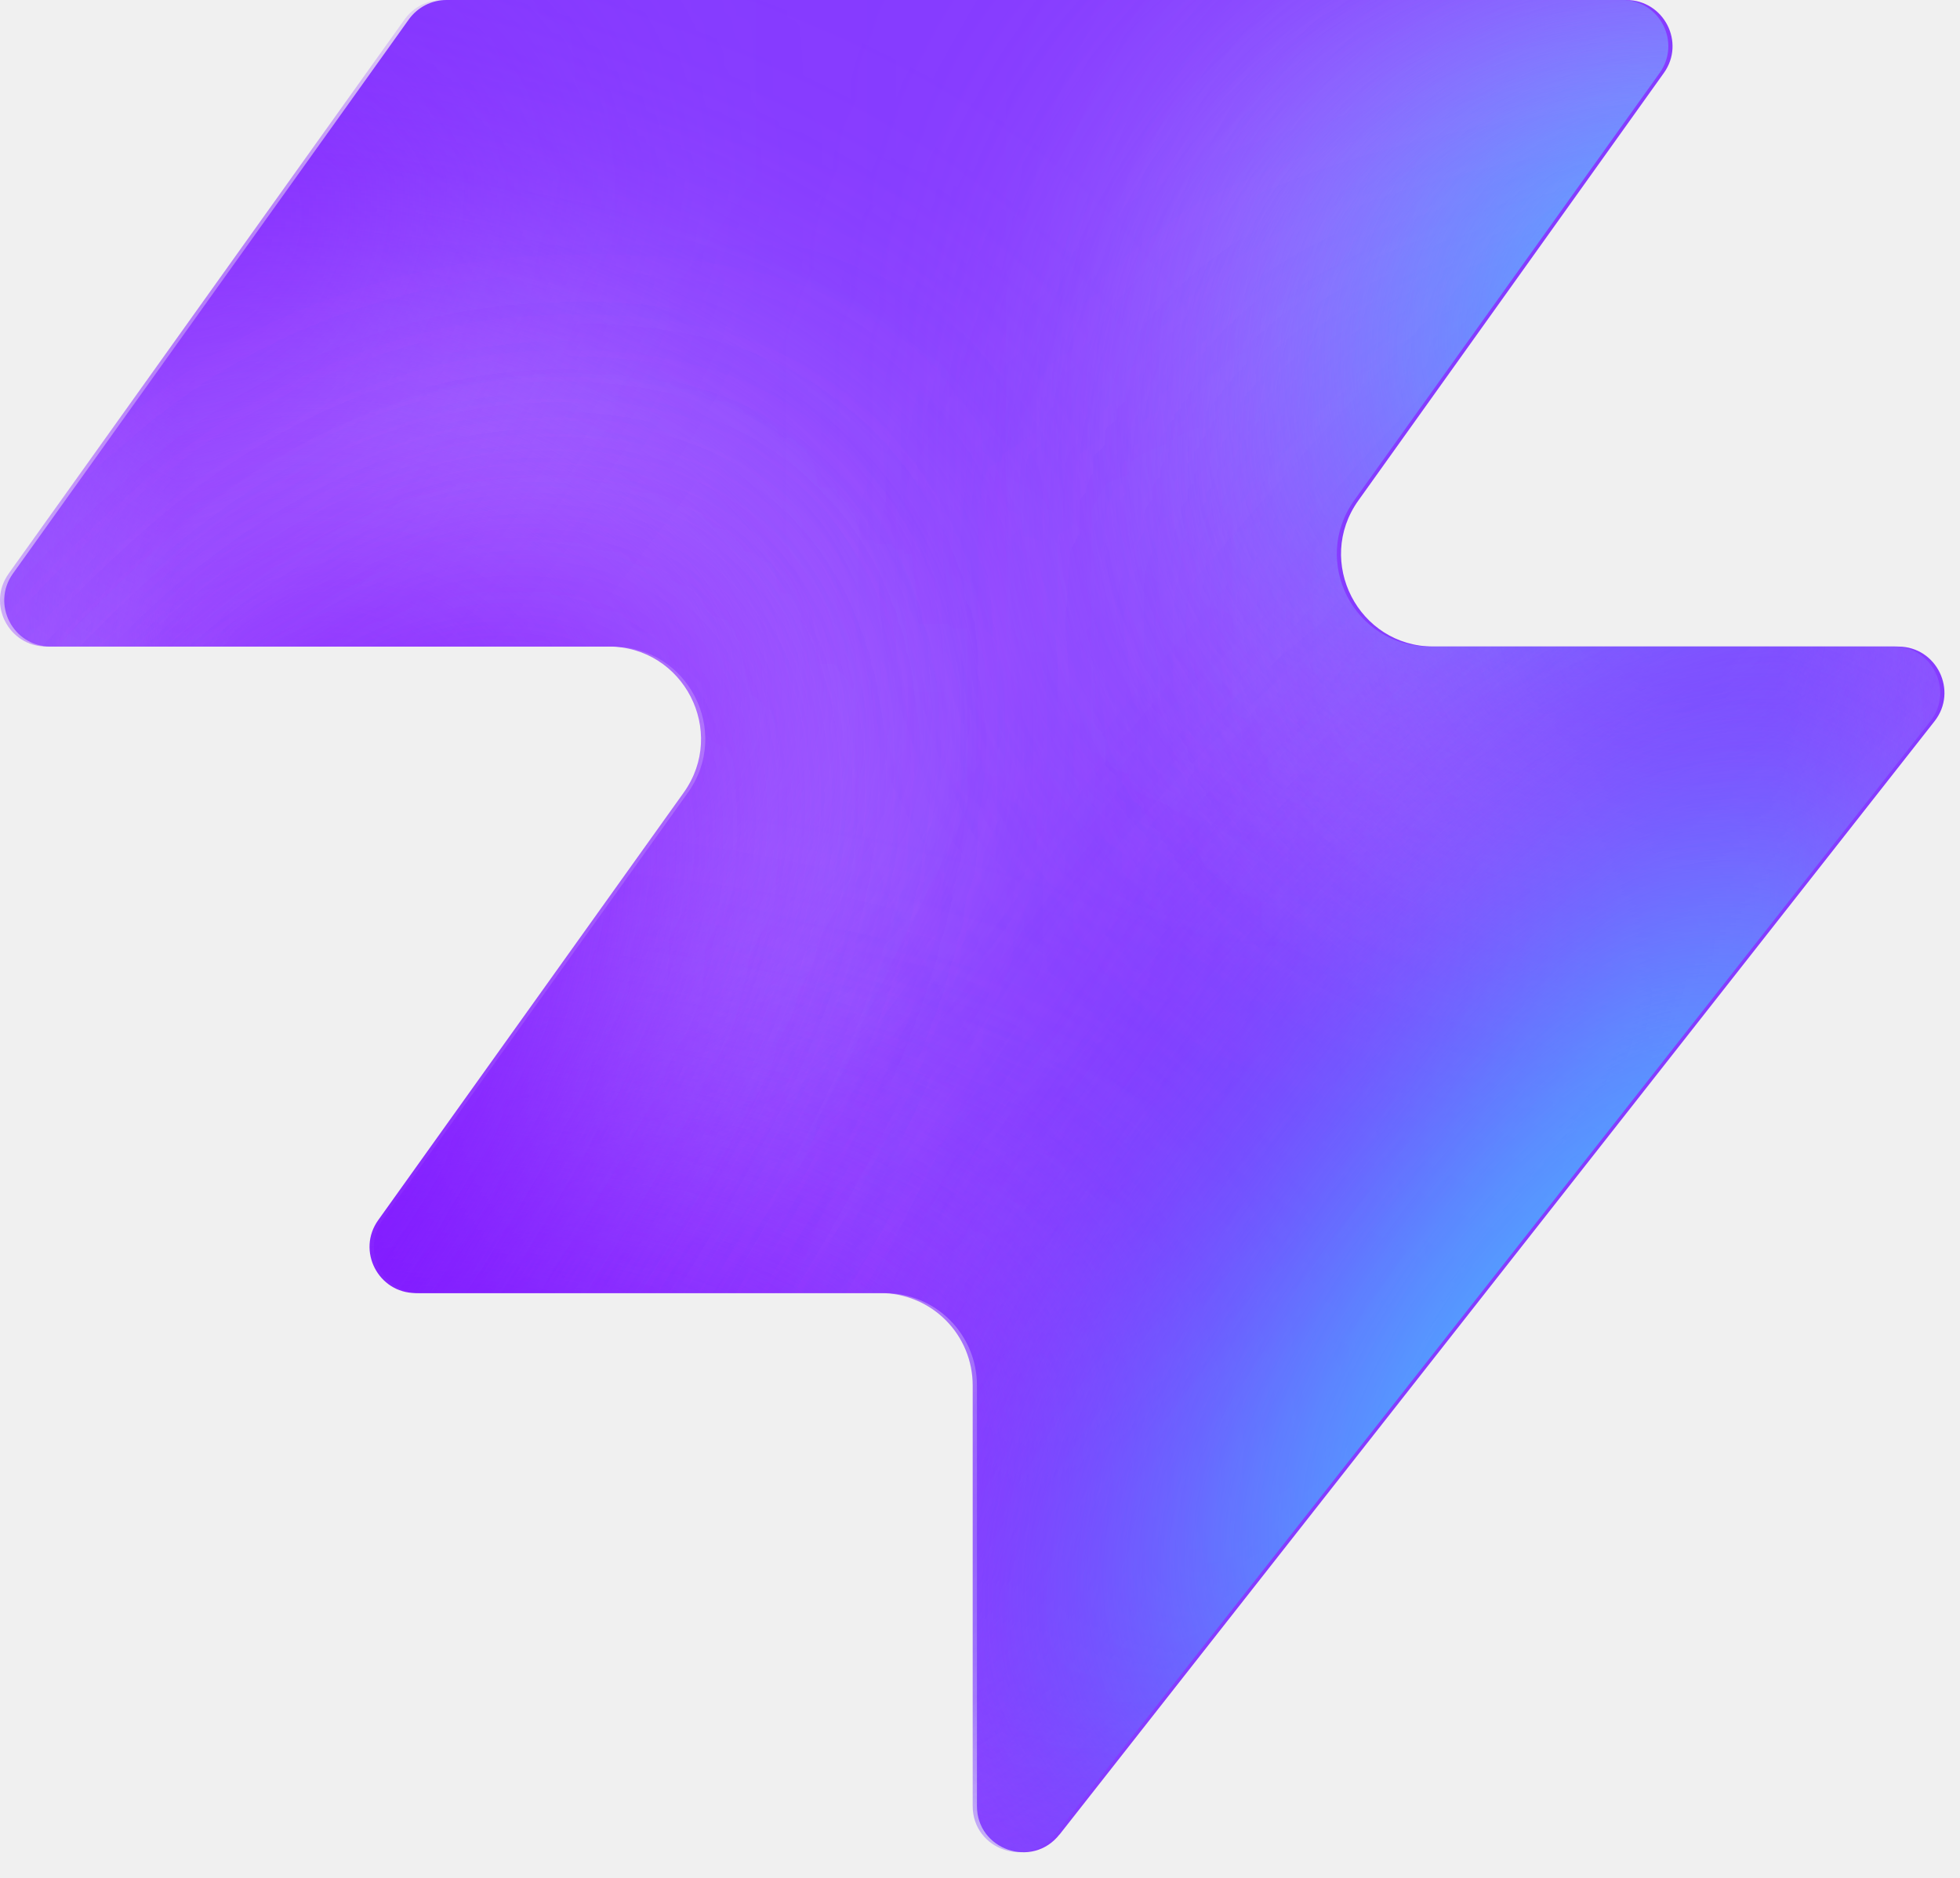
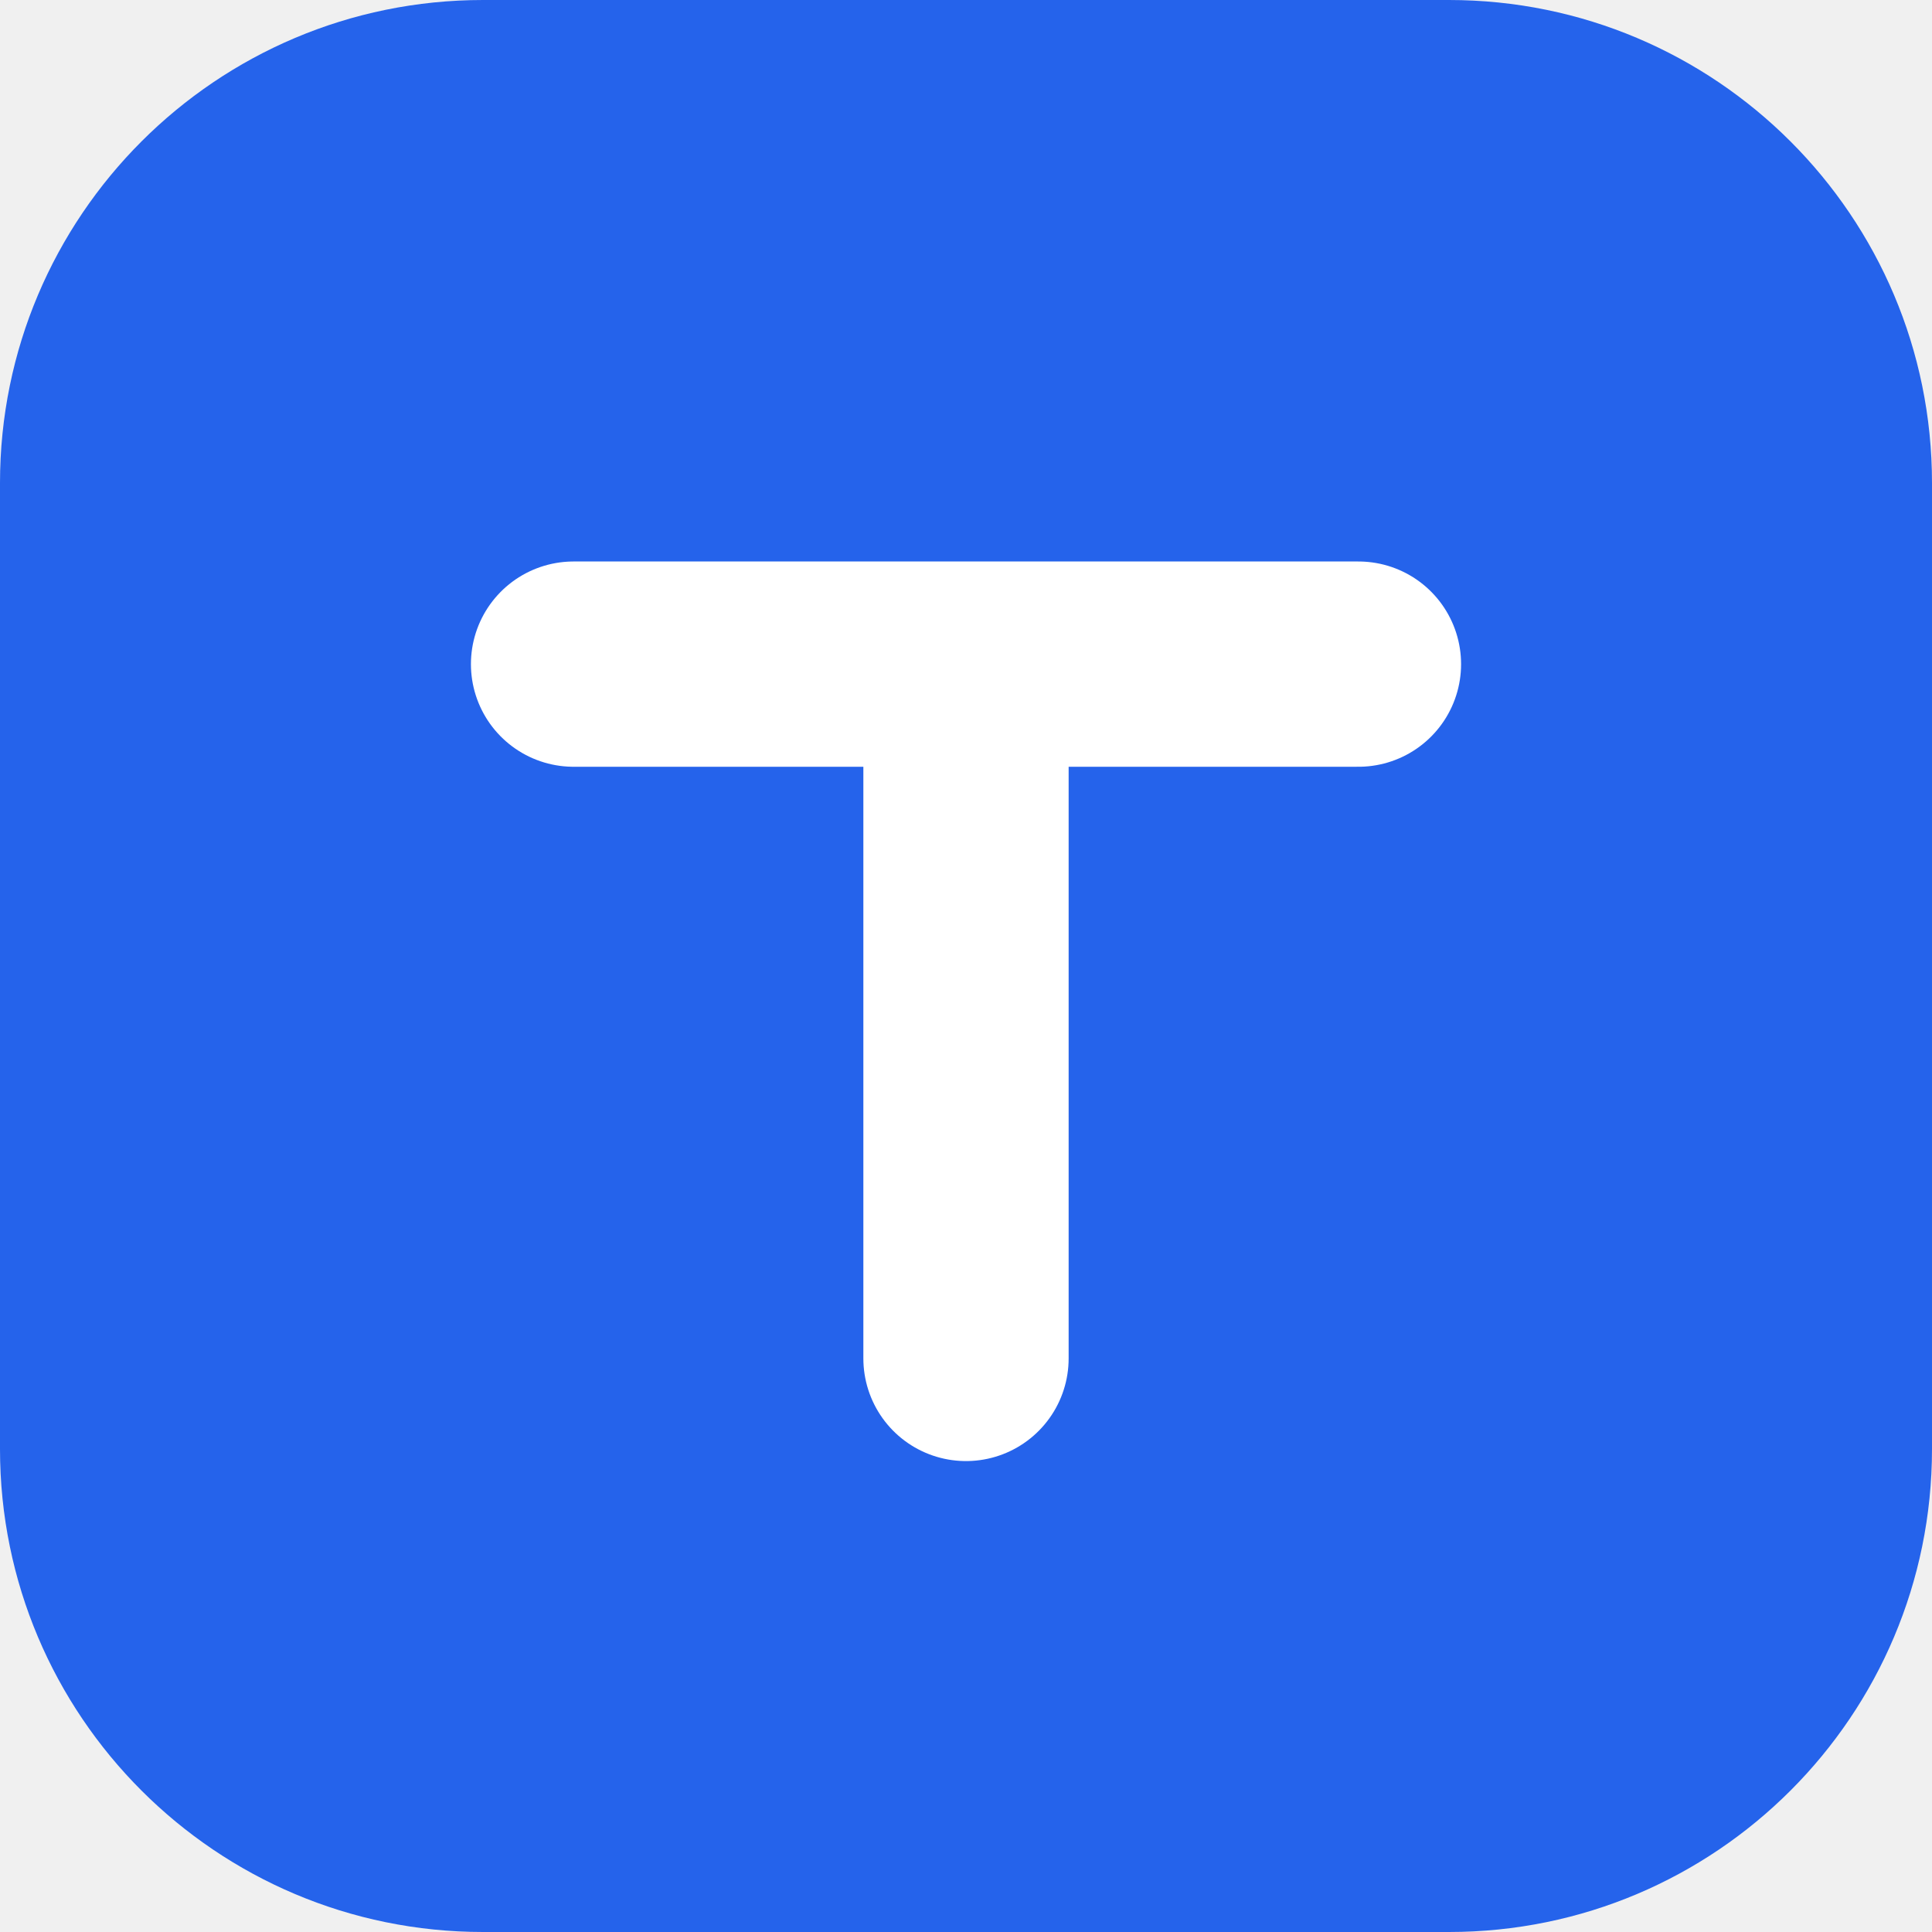
- <svg xmlns="http://www.w3.org/2000/svg" width="48" height="46" fill="none" viewBox="0 0 48 46">
-   <path fill="#863bff" d="M25.946 44.938c-.664.845-2.021.375-2.021-.698V33.937a2.26 2.26 0 0 0-2.262-2.262H10.287c-.92 0-1.456-1.04-.92-1.788l7.48-10.471c1.07-1.497 0-3.578-1.842-3.578H1.237c-.92 0-1.456-1.04-.92-1.788L10.013.474c.214-.297.556-.474.92-.474h28.894c.92 0 1.456 1.04.92 1.788l-7.48 10.471c-1.07 1.498 0 3.579 1.842 3.579h11.377c.943 0 1.473 1.088.89 1.83L25.947 44.94z" style="fill:#863bff;fill:color(display-p3 .525 .23 1);fill-opacity:1" />
-   <mask id="a" width="48" height="46" x="0" y="0" maskUnits="userSpaceOnUse" style="mask-type:alpha">
-     <path fill="#000" d="M25.842 44.938c-.664.844-2.021.375-2.021-.698V33.937a2.26 2.26 0 0 0-2.262-2.262H10.183c-.92 0-1.456-1.04-.92-1.788l7.48-10.471c1.07-1.498 0-3.579-1.842-3.579H1.133c-.92 0-1.456-1.04-.92-1.787L9.91.473c.214-.297.556-.474.92-.474h28.894c.92 0 1.456 1.04.92 1.788l-7.48 10.471c-1.07 1.498 0 3.578 1.842 3.578h11.377c.943 0 1.473 1.088.89 1.832L25.843 44.94z" style="fill:#000;fill-opacity:1" />
-   </mask>
-   <g mask="url(#a)">
-     <g filter="url(#b)">
-       <ellipse cx="5.508" cy="14.704" fill="#ede6ff" rx="5.508" ry="14.704" style="fill:#ede6ff;fill:color(display-p3 .927 .903 1);fill-opacity:1" transform="matrix(.00324 1 1 -.00324 -4.47 31.516)" />
-     </g>
-     <g filter="url(#c)">
-       <ellipse cx="10.399" cy="29.851" fill="#ede6ff" rx="10.399" ry="29.851" style="fill:#ede6ff;fill:color(display-p3 .927 .903 1);fill-opacity:1" transform="matrix(.00324 1 1 -.00324 -39.328 7.883)" />
-     </g>
-     <g filter="url(#d)">
-       <ellipse cx="5.508" cy="30.487" fill="#7e14ff" rx="5.508" ry="30.487" style="fill:#7e14ff;fill:color(display-p3 .492 .077 1);fill-opacity:1" transform="rotate(89.814 -25.913 -14.639)scale(1 -1)" />
-     </g>
-     <g filter="url(#e)">
-       <ellipse cx="5.508" cy="30.599" fill="#7e14ff" rx="5.508" ry="30.599" style="fill:#7e14ff;fill:color(display-p3 .492 .077 1);fill-opacity:1" transform="rotate(89.814 -32.644 -3.334)scale(1 -1)" />
-     </g>
-     <g filter="url(#f)">
-       <ellipse cx="5.508" cy="30.599" fill="#7e14ff" rx="5.508" ry="30.599" style="fill:#7e14ff;fill:color(display-p3 .492 .077 1);fill-opacity:1" transform="matrix(.00324 1 1 -.00324 -34.34 30.47)" />
-     </g>
-     <g filter="url(#g)">
-       <ellipse cx="14.072" cy="22.078" fill="#ede6ff" rx="14.072" ry="22.078" style="fill:#ede6ff;fill:color(display-p3 .927 .903 1);fill-opacity:1" transform="rotate(93.35 24.506 48.493)scale(-1 1)" />
-     </g>
-     <g filter="url(#h)">
-       <ellipse cx="3.47" cy="21.501" fill="#7e14ff" rx="3.47" ry="21.501" style="fill:#7e14ff;fill:color(display-p3 .492 .077 1);fill-opacity:1" transform="rotate(89.009 28.708 47.59)scale(-1 1)" />
-     </g>
-     <g filter="url(#i)">
-       <ellipse cx="3.47" cy="21.501" fill="#7e14ff" rx="3.47" ry="21.501" style="fill:#7e14ff;fill:color(display-p3 .492 .077 1);fill-opacity:1" transform="rotate(89.009 28.708 47.59)scale(-1 1)" />
-     </g>
-     <g filter="url(#j)">
-       <ellipse cx=".387" cy="8.972" fill="#7e14ff" rx="4.407" ry="29.108" style="fill:#7e14ff;fill:color(display-p3 .492 .077 1);fill-opacity:1" transform="rotate(39.51 .387 8.972)" />
-     </g>
-     <g filter="url(#k)">
-       <ellipse cx="47.523" cy="-6.092" fill="#7e14ff" rx="4.407" ry="29.108" style="fill:#7e14ff;fill:color(display-p3 .492 .077 1);fill-opacity:1" transform="rotate(37.892 47.523 -6.092)" />
-     </g>
-     <g filter="url(#l)">
-       <ellipse cx="41.412" cy="6.333" fill="#47bfff" rx="5.971" ry="9.665" style="fill:#47bfff;fill:color(display-p3 .28 .748 1);fill-opacity:1" transform="rotate(37.892 41.412 6.333)" />
-     </g>
-     <g filter="url(#m)">
-       <ellipse cx="-1.879" cy="38.332" fill="#7e14ff" rx="4.407" ry="29.108" style="fill:#7e14ff;fill:color(display-p3 .492 .077 1);fill-opacity:1" transform="rotate(37.892 -1.88 38.332)" />
-     </g>
-     <g filter="url(#n)">
-       <ellipse cx="-1.879" cy="38.332" fill="#7e14ff" rx="4.407" ry="29.108" style="fill:#7e14ff;fill:color(display-p3 .492 .077 1);fill-opacity:1" transform="rotate(37.892 -1.88 38.332)" />
-     </g>
-     <g filter="url(#o)">
-       <ellipse cx="35.651" cy="29.907" fill="#7e14ff" rx="4.407" ry="29.108" style="fill:#7e14ff;fill:color(display-p3 .492 .077 1);fill-opacity:1" transform="rotate(37.892 35.651 29.907)" />
-     </g>
-     <g filter="url(#p)">
-       <ellipse cx="38.418" cy="32.4" fill="#47bfff" rx="5.971" ry="15.297" style="fill:#47bfff;fill:color(display-p3 .28 .748 1);fill-opacity:1" transform="rotate(37.892 38.418 32.4)" />
-     </g>
-   </g>
-   <defs>
-     <filter id="b" width="60.045" height="41.654" x="-19.77" y="16.149" color-interpolation-filters="sRGB" filterUnits="userSpaceOnUse">
-       <feFlood flood-opacity="0" result="BackgroundImageFix" />
-       <feBlend in="SourceGraphic" in2="BackgroundImageFix" result="shape" />
-       <feGaussianBlur result="effect1_foregroundBlur_2002_17158" stdDeviation="7.659" />
-     </filter>
-     <filter id="c" width="90.34" height="51.437" x="-54.613" y="-7.533" color-interpolation-filters="sRGB" filterUnits="userSpaceOnUse">
-       <feFlood flood-opacity="0" result="BackgroundImageFix" />
-       <feBlend in="SourceGraphic" in2="BackgroundImageFix" result="shape" />
-       <feGaussianBlur result="effect1_foregroundBlur_2002_17158" stdDeviation="7.659" />
-     </filter>
-     <filter id="d" width="79.355" height="29.4" x="-49.64" y="2.03" color-interpolation-filters="sRGB" filterUnits="userSpaceOnUse">
-       <feFlood flood-opacity="0" result="BackgroundImageFix" />
-       <feBlend in="SourceGraphic" in2="BackgroundImageFix" result="shape" />
-       <feGaussianBlur result="effect1_foregroundBlur_2002_17158" stdDeviation="4.596" />
-     </filter>
-     <filter id="e" width="79.579" height="29.4" x="-45.045" y="20.029" color-interpolation-filters="sRGB" filterUnits="userSpaceOnUse">
-       <feFlood flood-opacity="0" result="BackgroundImageFix" />
-       <feBlend in="SourceGraphic" in2="BackgroundImageFix" result="shape" />
-       <feGaussianBlur result="effect1_foregroundBlur_2002_17158" stdDeviation="4.596" />
-     </filter>
-     <filter id="f" width="79.579" height="29.4" x="-43.513" y="21.178" color-interpolation-filters="sRGB" filterUnits="userSpaceOnUse">
-       <feFlood flood-opacity="0" result="BackgroundImageFix" />
-       <feBlend in="SourceGraphic" in2="BackgroundImageFix" result="shape" />
-       <feGaussianBlur result="effect1_foregroundBlur_2002_17158" stdDeviation="4.596" />
-     </filter>
-     <filter id="g" width="74.749" height="58.852" x="15.756" y="-17.901" color-interpolation-filters="sRGB" filterUnits="userSpaceOnUse">
-       <feFlood flood-opacity="0" result="BackgroundImageFix" />
-       <feBlend in="SourceGraphic" in2="BackgroundImageFix" result="shape" />
-       <feGaussianBlur result="effect1_foregroundBlur_2002_17158" stdDeviation="7.659" />
-     </filter>
-     <filter id="h" width="61.377" height="25.362" x="23.548" y="2.284" color-interpolation-filters="sRGB" filterUnits="userSpaceOnUse">
-       <feFlood flood-opacity="0" result="BackgroundImageFix" />
-       <feBlend in="SourceGraphic" in2="BackgroundImageFix" result="shape" />
-       <feGaussianBlur result="effect1_foregroundBlur_2002_17158" stdDeviation="4.596" />
-     </filter>
-     <filter id="i" width="61.377" height="25.362" x="23.548" y="2.284" color-interpolation-filters="sRGB" filterUnits="userSpaceOnUse">
-       <feFlood flood-opacity="0" result="BackgroundImageFix" />
-       <feBlend in="SourceGraphic" in2="BackgroundImageFix" result="shape" />
-       <feGaussianBlur result="effect1_foregroundBlur_2002_17158" stdDeviation="4.596" />
-     </filter>
-     <filter id="j" width="56.045" height="63.649" x="-27.636" y="-22.853" color-interpolation-filters="sRGB" filterUnits="userSpaceOnUse">
-       <feFlood flood-opacity="0" result="BackgroundImageFix" />
-       <feBlend in="SourceGraphic" in2="BackgroundImageFix" result="shape" />
-       <feGaussianBlur result="effect1_foregroundBlur_2002_17158" stdDeviation="4.596" />
-     </filter>
-     <filter id="k" width="54.814" height="64.646" x="20.116" y="-38.415" color-interpolation-filters="sRGB" filterUnits="userSpaceOnUse">
-       <feFlood flood-opacity="0" result="BackgroundImageFix" />
-       <feBlend in="SourceGraphic" in2="BackgroundImageFix" result="shape" />
-       <feGaussianBlur result="effect1_foregroundBlur_2002_17158" stdDeviation="4.596" />
-     </filter>
-     <filter id="l" width="33.541" height="35.313" x="24.641" y="-11.323" color-interpolation-filters="sRGB" filterUnits="userSpaceOnUse">
-       <feFlood flood-opacity="0" result="BackgroundImageFix" />
-       <feBlend in="SourceGraphic" in2="BackgroundImageFix" result="shape" />
-       <feGaussianBlur result="effect1_foregroundBlur_2002_17158" stdDeviation="4.596" />
-     </filter>
-     <filter id="m" width="54.814" height="64.646" x="-29.286" y="6.009" color-interpolation-filters="sRGB" filterUnits="userSpaceOnUse">
-       <feFlood flood-opacity="0" result="BackgroundImageFix" />
-       <feBlend in="SourceGraphic" in2="BackgroundImageFix" result="shape" />
-       <feGaussianBlur result="effect1_foregroundBlur_2002_17158" stdDeviation="4.596" />
-     </filter>
-     <filter id="n" width="54.814" height="64.646" x="-29.286" y="6.009" color-interpolation-filters="sRGB" filterUnits="userSpaceOnUse">
-       <feFlood flood-opacity="0" result="BackgroundImageFix" />
-       <feBlend in="SourceGraphic" in2="BackgroundImageFix" result="shape" />
-       <feGaussianBlur result="effect1_foregroundBlur_2002_17158" stdDeviation="4.596" />
-     </filter>
-     <filter id="o" width="54.814" height="64.646" x="8.244" y="-2.416" color-interpolation-filters="sRGB" filterUnits="userSpaceOnUse">
-       <feFlood flood-opacity="0" result="BackgroundImageFix" />
-       <feBlend in="SourceGraphic" in2="BackgroundImageFix" result="shape" />
-       <feGaussianBlur result="effect1_foregroundBlur_2002_17158" stdDeviation="4.596" />
-     </filter>
-     <filter id="p" width="39.409" height="43.623" x="18.713" y="10.588" color-interpolation-filters="sRGB" filterUnits="userSpaceOnUse">
-       <feFlood flood-opacity="0" result="BackgroundImageFix" />
-       <feBlend in="SourceGraphic" in2="BackgroundImageFix" result="shape" />
-       <feGaussianBlur result="effect1_foregroundBlur_2002_17158" stdDeviation="4.596" />
-     </filter>
-   </defs>
+ <svg xmlns="http://www.w3.org/2000/svg" viewBox="0 0 32 32">
+   <rect width="32" height="32" rx="8" fill="#2563eb" />
+   <path d="M9.5 11h13M16 11v11.5" stroke="#fff" stroke-width="3.4" stroke-linecap="round" fill="none" />
</svg>
